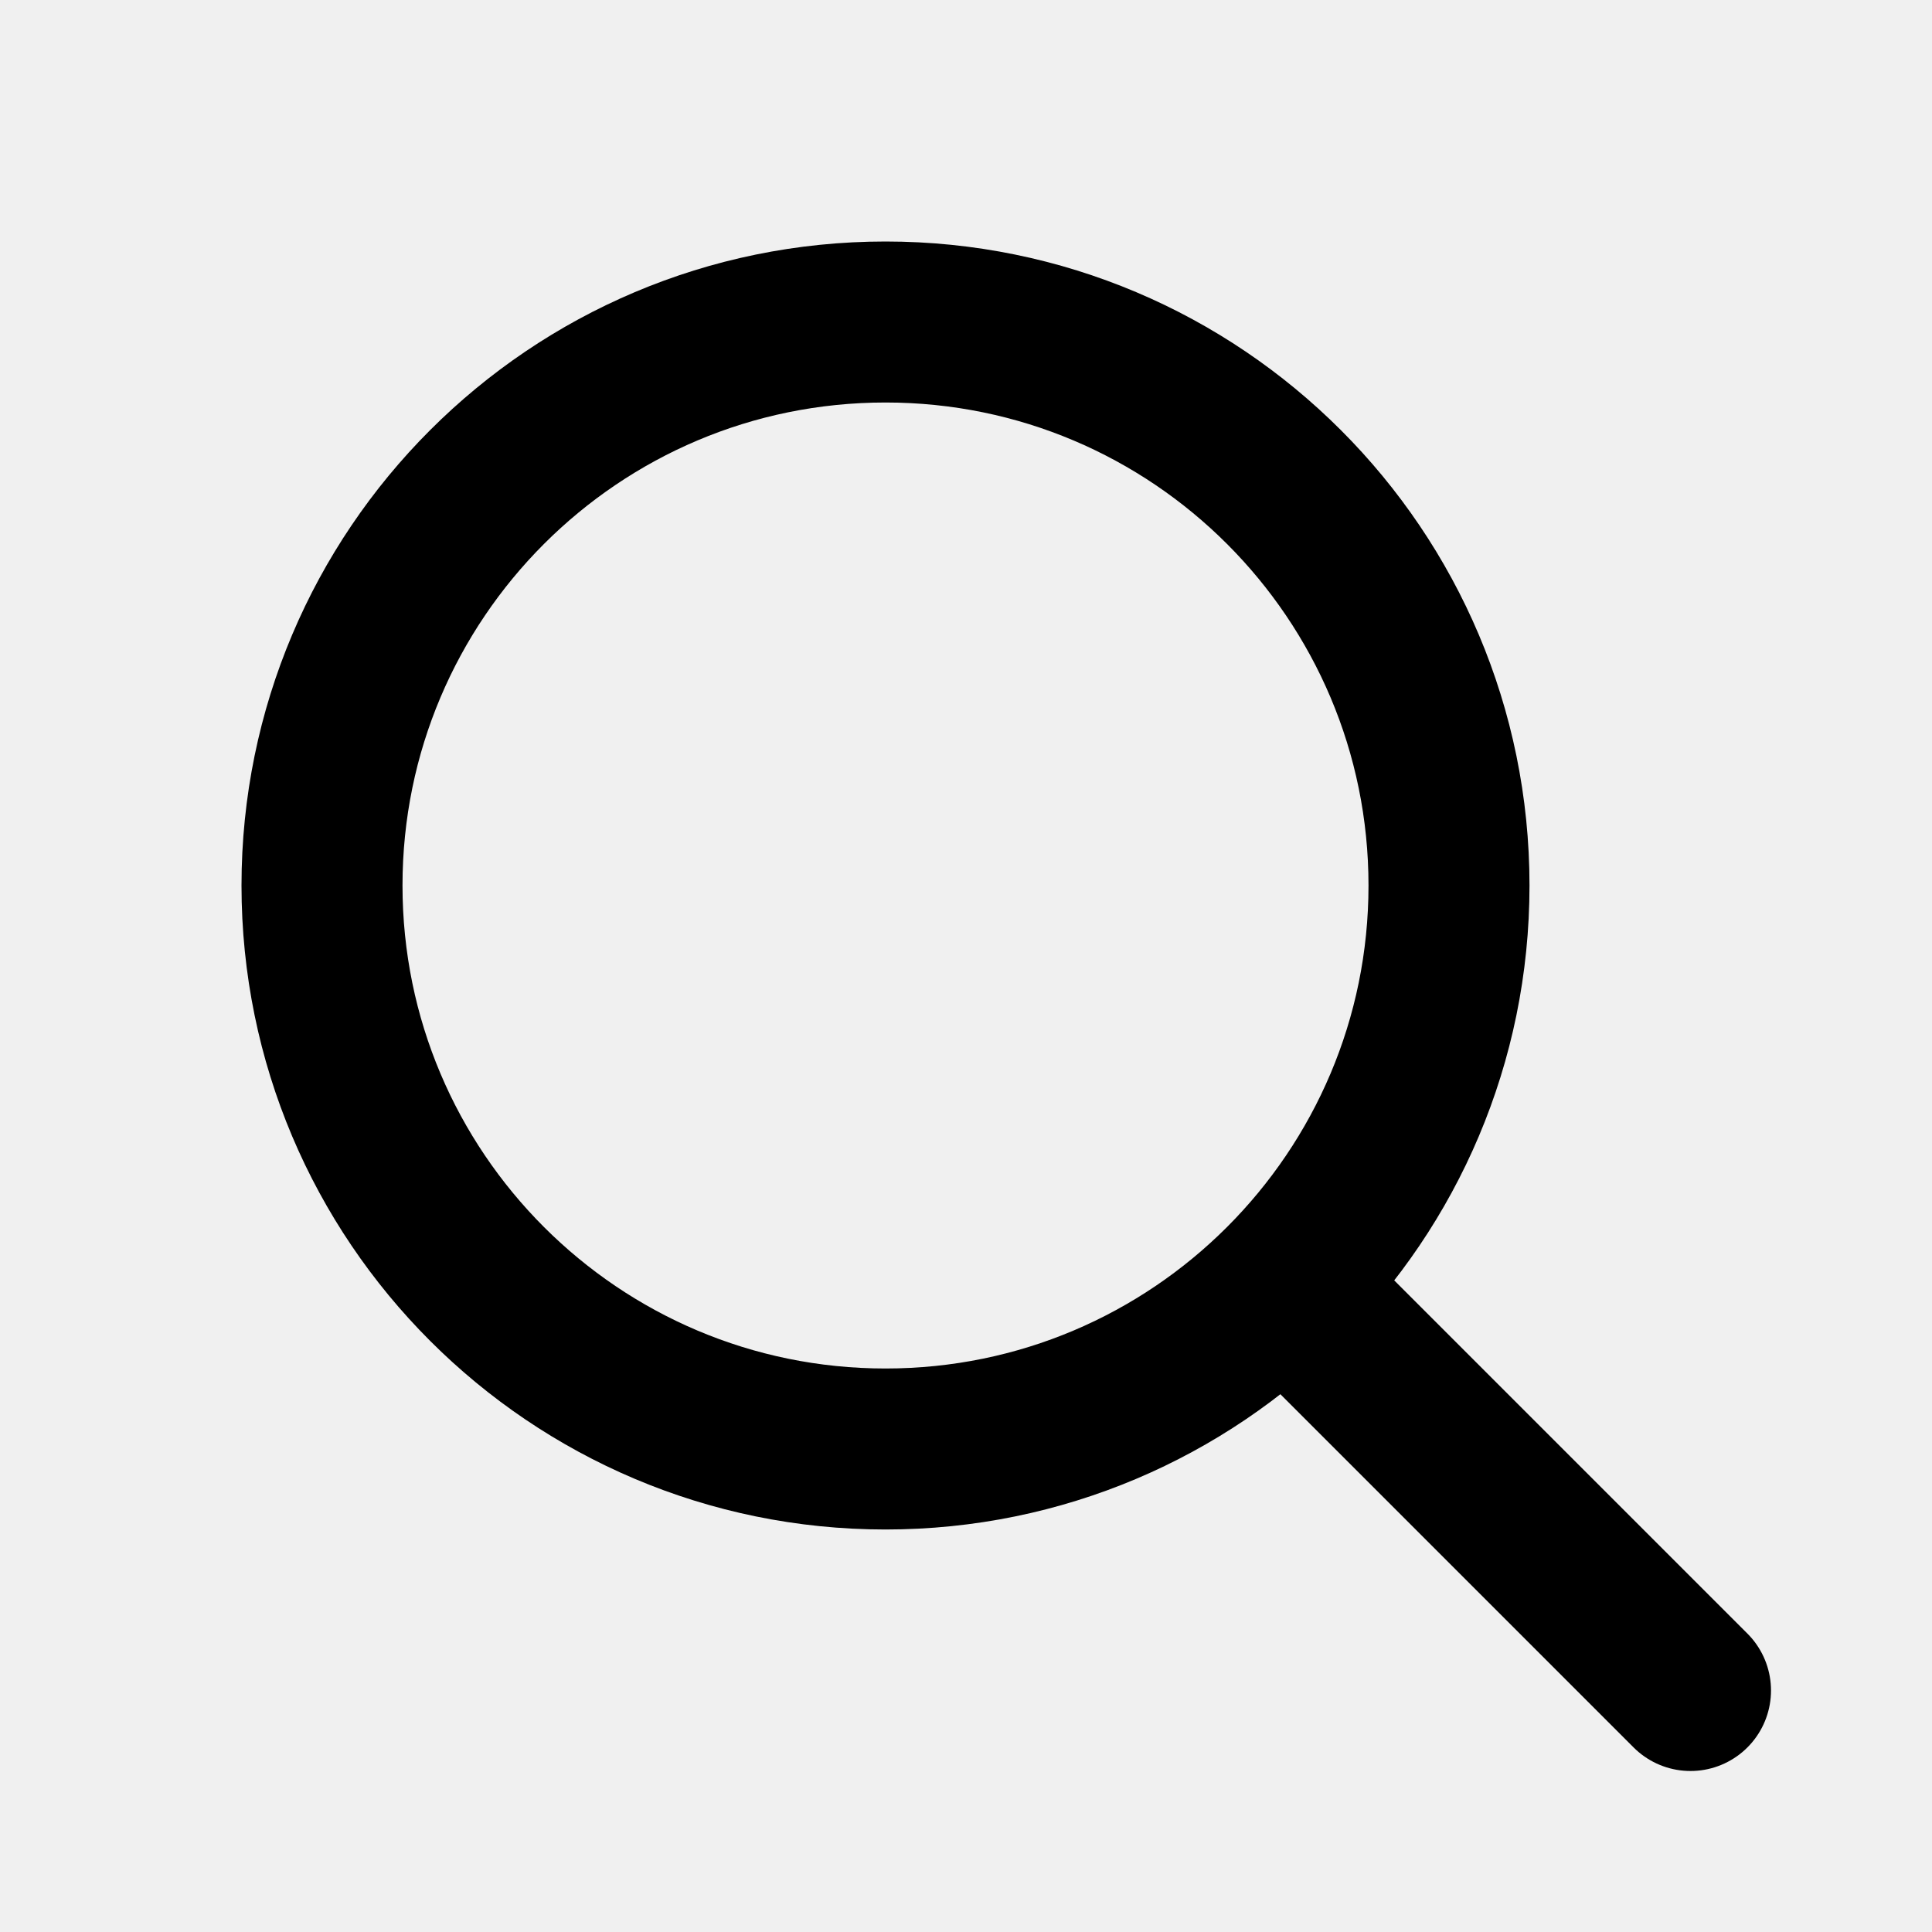
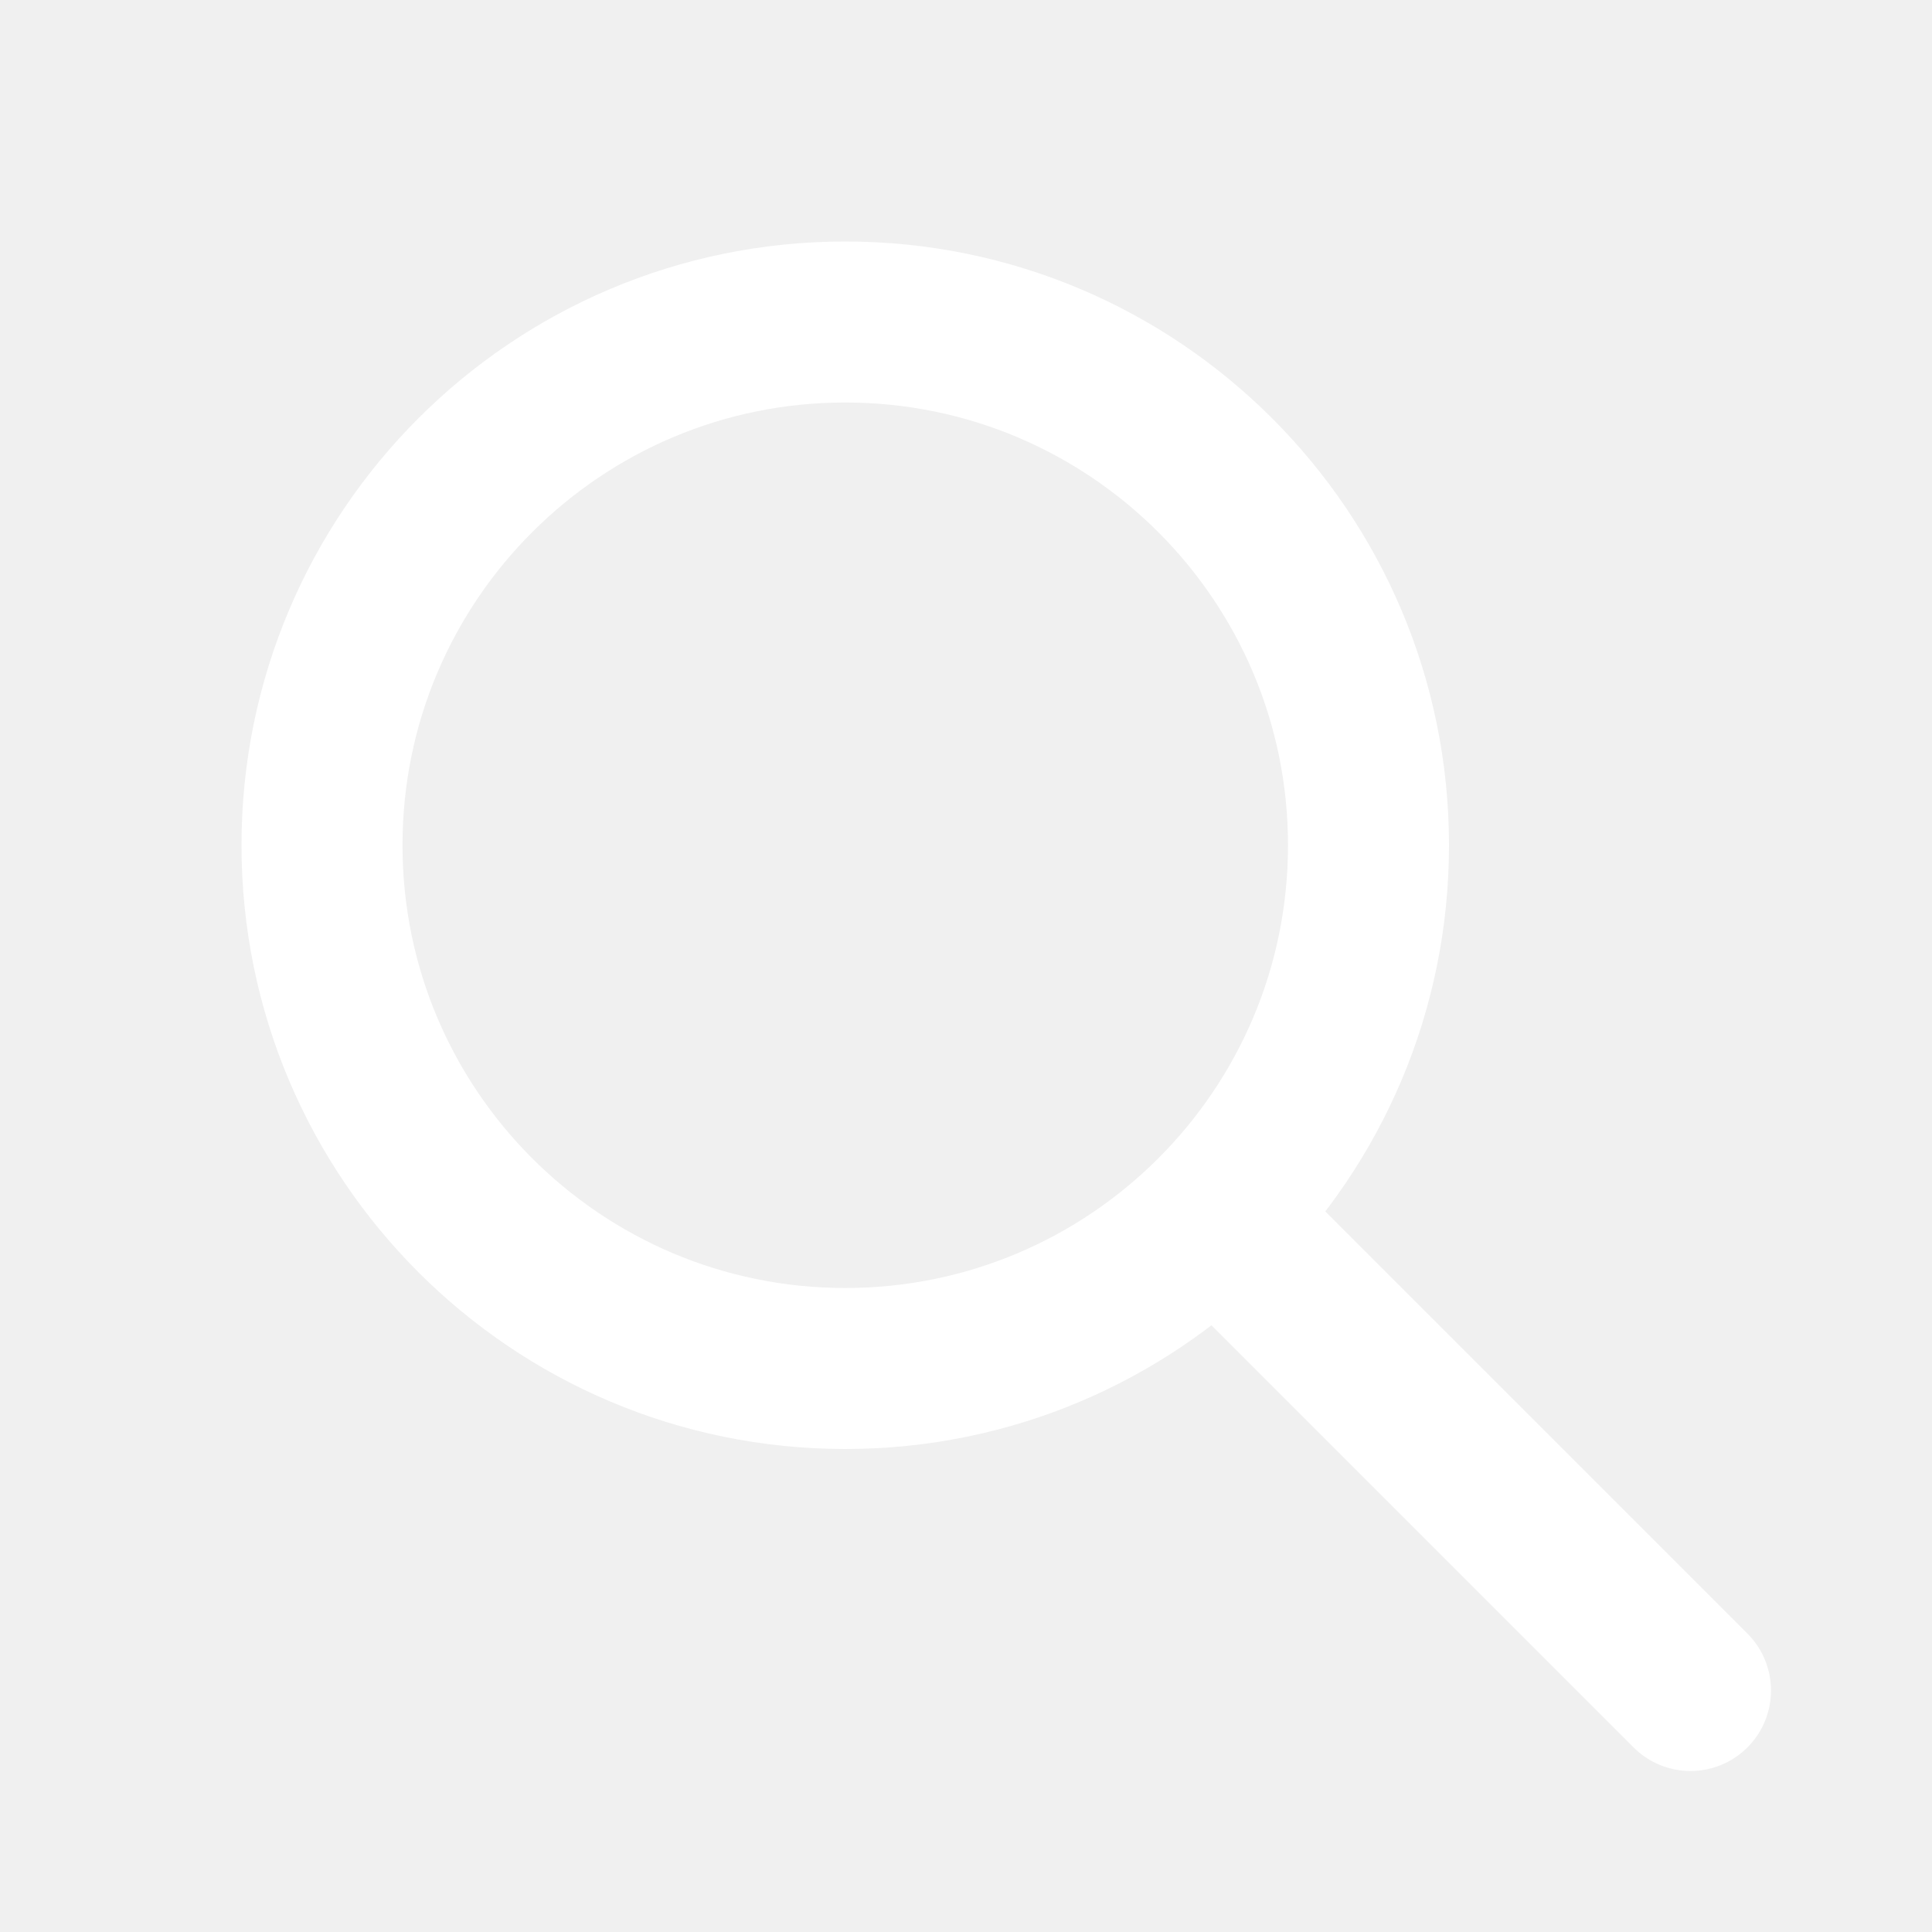
<svg xmlns="http://www.w3.org/2000/svg" width="24" height="24" viewBox="0 0 24 24" fill="none">
-   <circle cx="11" cy="11" r="7" stroke="#000000" stroke-width="2" stroke-linecap="round" />
-   <path d="M16.5 16.5 L21 21" stroke="#000000" stroke-width="2" stroke-linecap="round" />
+   <circle cx="10.5" cy="10.5" r="6.5" stroke="#FFFFFF" stroke-width="2" stroke-linecap="round" />
+   <line x1="15.5" y1="15.5" x2="21" y2="21" stroke="#FFFFFF" stroke-width="2" stroke-linecap="round" />
</svg>
